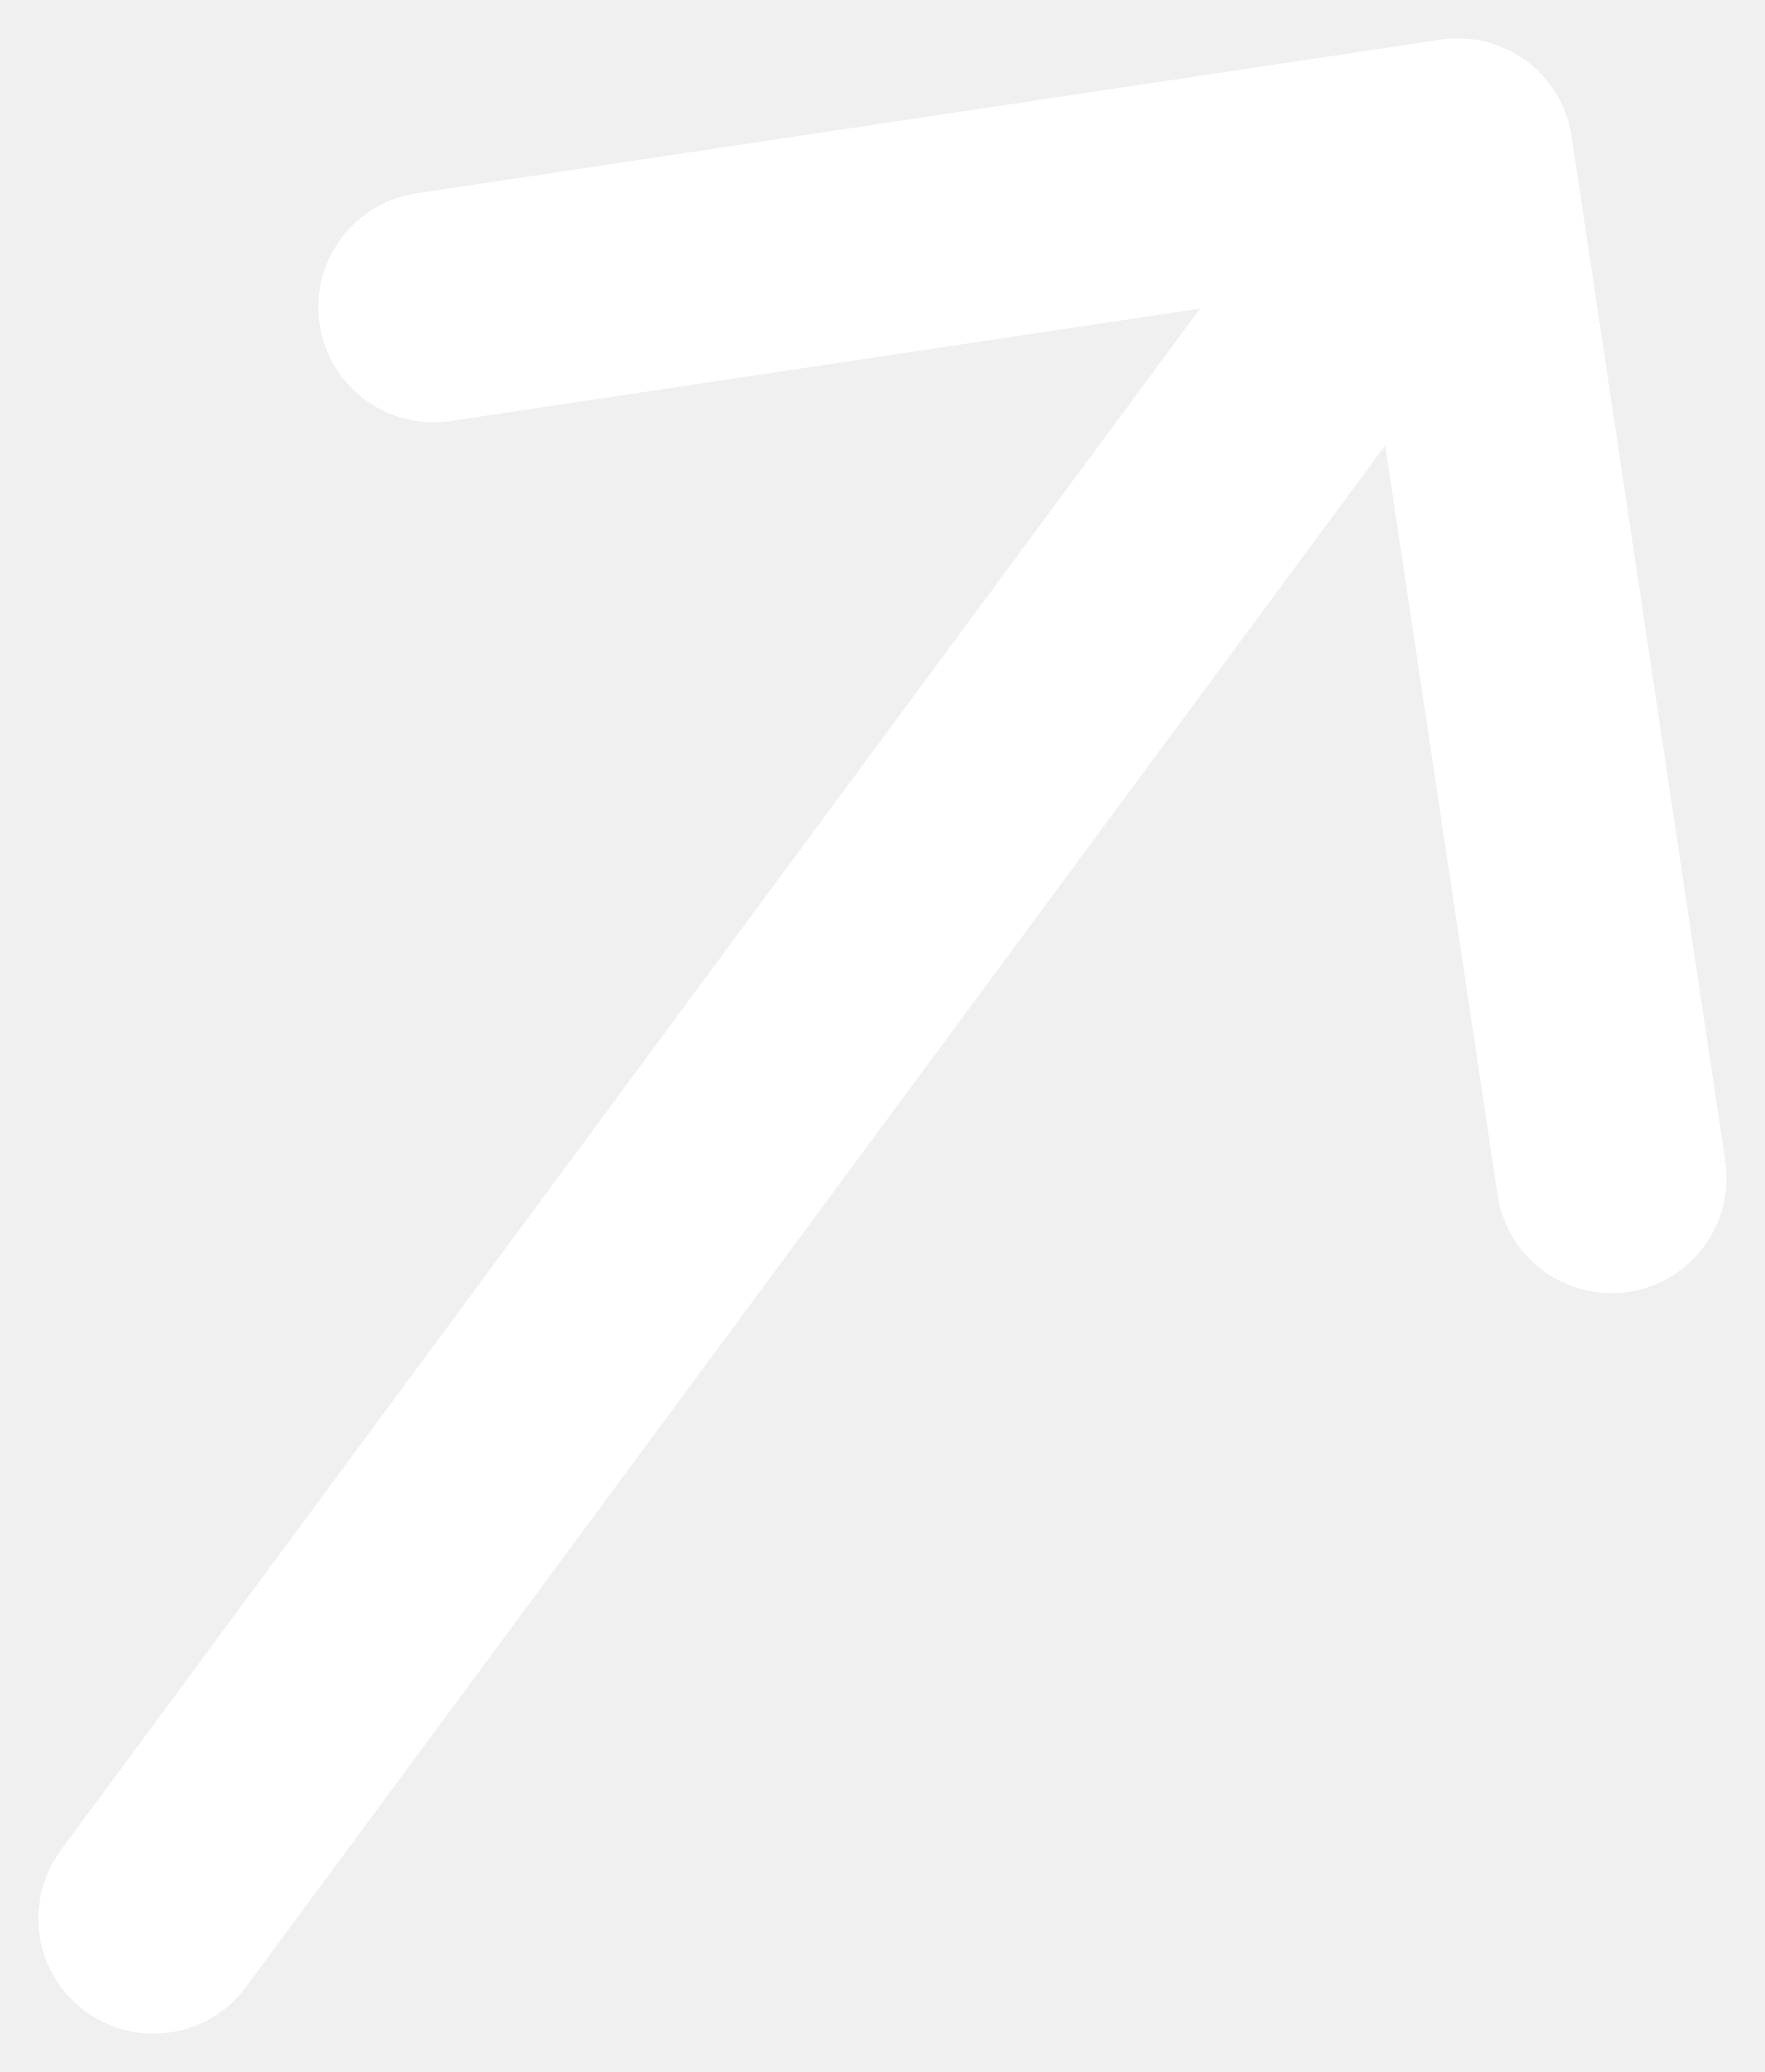
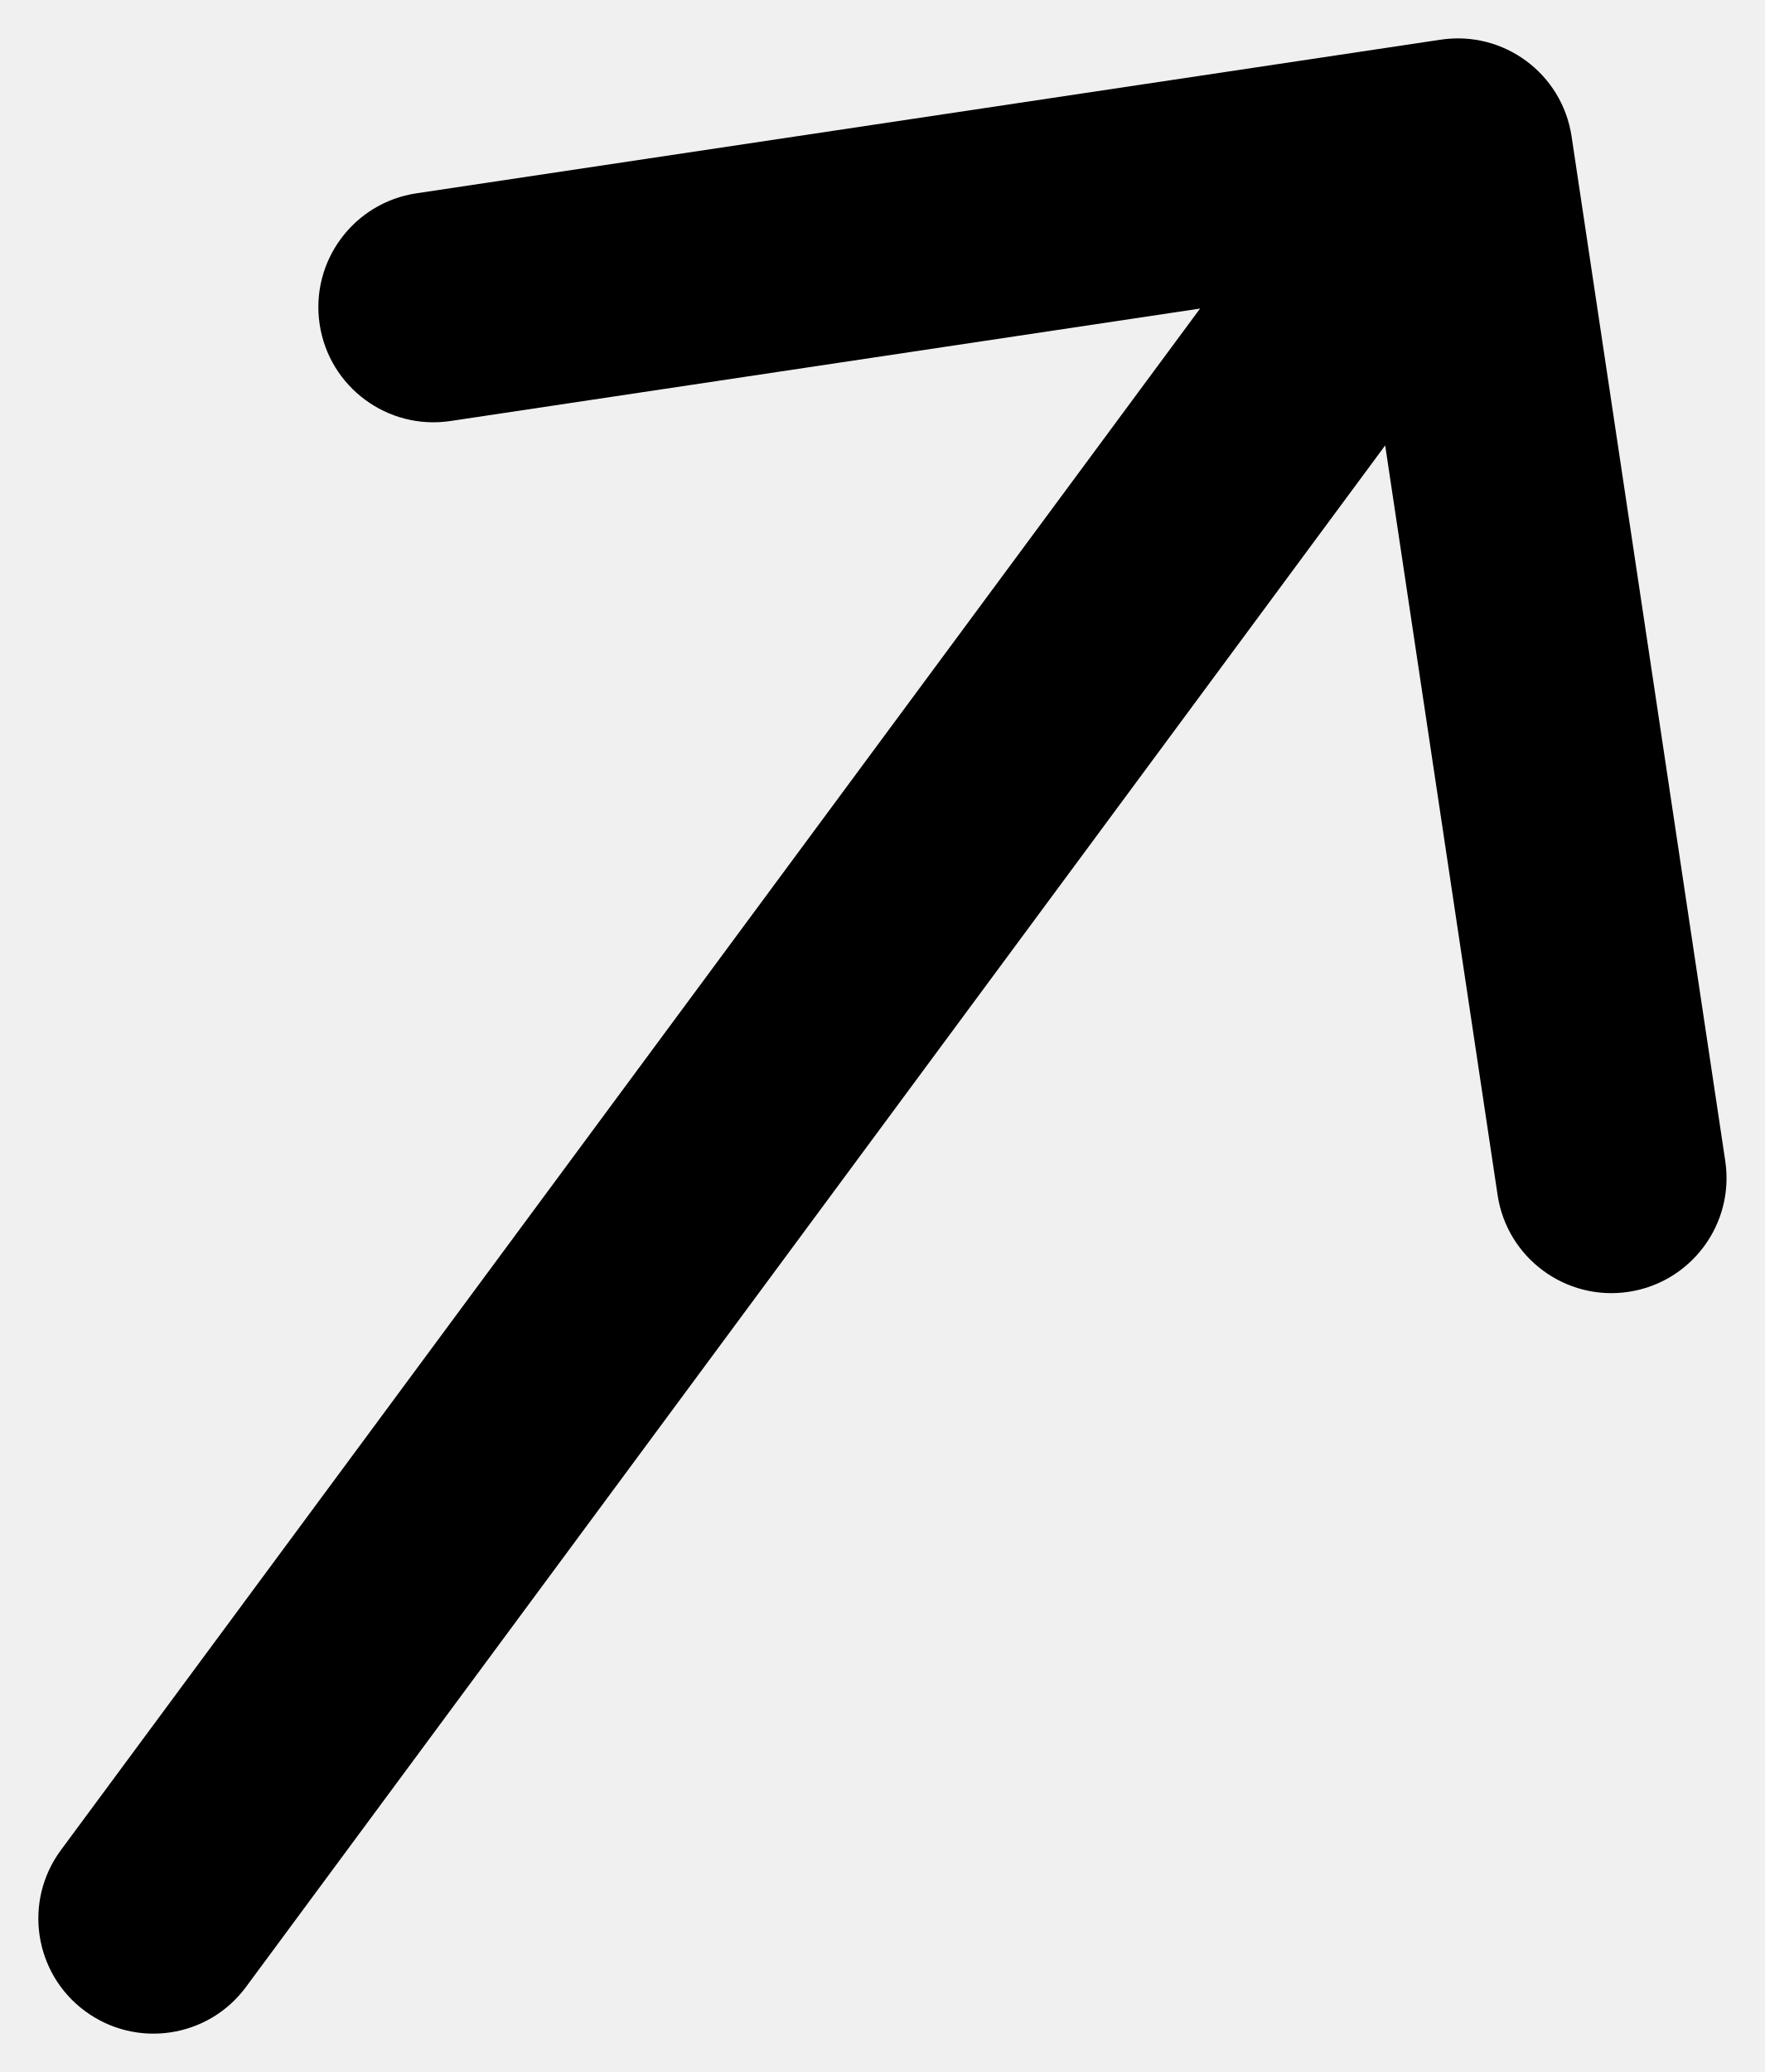
<svg xmlns="http://www.w3.org/2000/svg" width="23" height="27" viewBox="0 0 23 27" fill="none">
-   <path d="M0.794 24.108C0.301 24.775 0.442 25.714 1.108 26.206C1.775 26.699 2.714 26.558 3.206 25.892L0.794 24.108ZM20.483 1.777C20.36 0.958 19.597 0.394 18.777 0.517L5.427 2.519C4.608 2.642 4.043 3.406 4.166 4.225C4.289 5.044 5.053 5.609 5.872 5.486L17.739 3.706L19.519 15.573C19.642 16.392 20.406 16.957 21.225 16.834C22.044 16.711 22.609 15.947 22.486 15.128L20.483 1.777ZM3.206 25.892L20.206 2.892L17.794 1.108L0.794 24.108L3.206 25.892Z" fill="white" />
+   <path d="M0.794 24.108C0.301 24.775 0.442 25.714 1.108 26.206C1.775 26.699 2.714 26.558 3.206 25.892L0.794 24.108ZM20.483 1.777C20.36 0.958 19.597 0.394 18.777 0.517L5.427 2.519C4.608 2.642 4.043 3.406 4.166 4.225C4.289 5.044 5.053 5.609 5.872 5.486L17.739 3.706L19.519 15.573C19.642 16.392 20.406 16.957 21.225 16.834C22.044 16.711 22.609 15.947 22.486 15.128L20.483 1.777ZM3.206 25.892L20.206 2.892L17.794 1.108L0.794 24.108L3.206 25.892Z" fill="currentColor" />
</svg>
